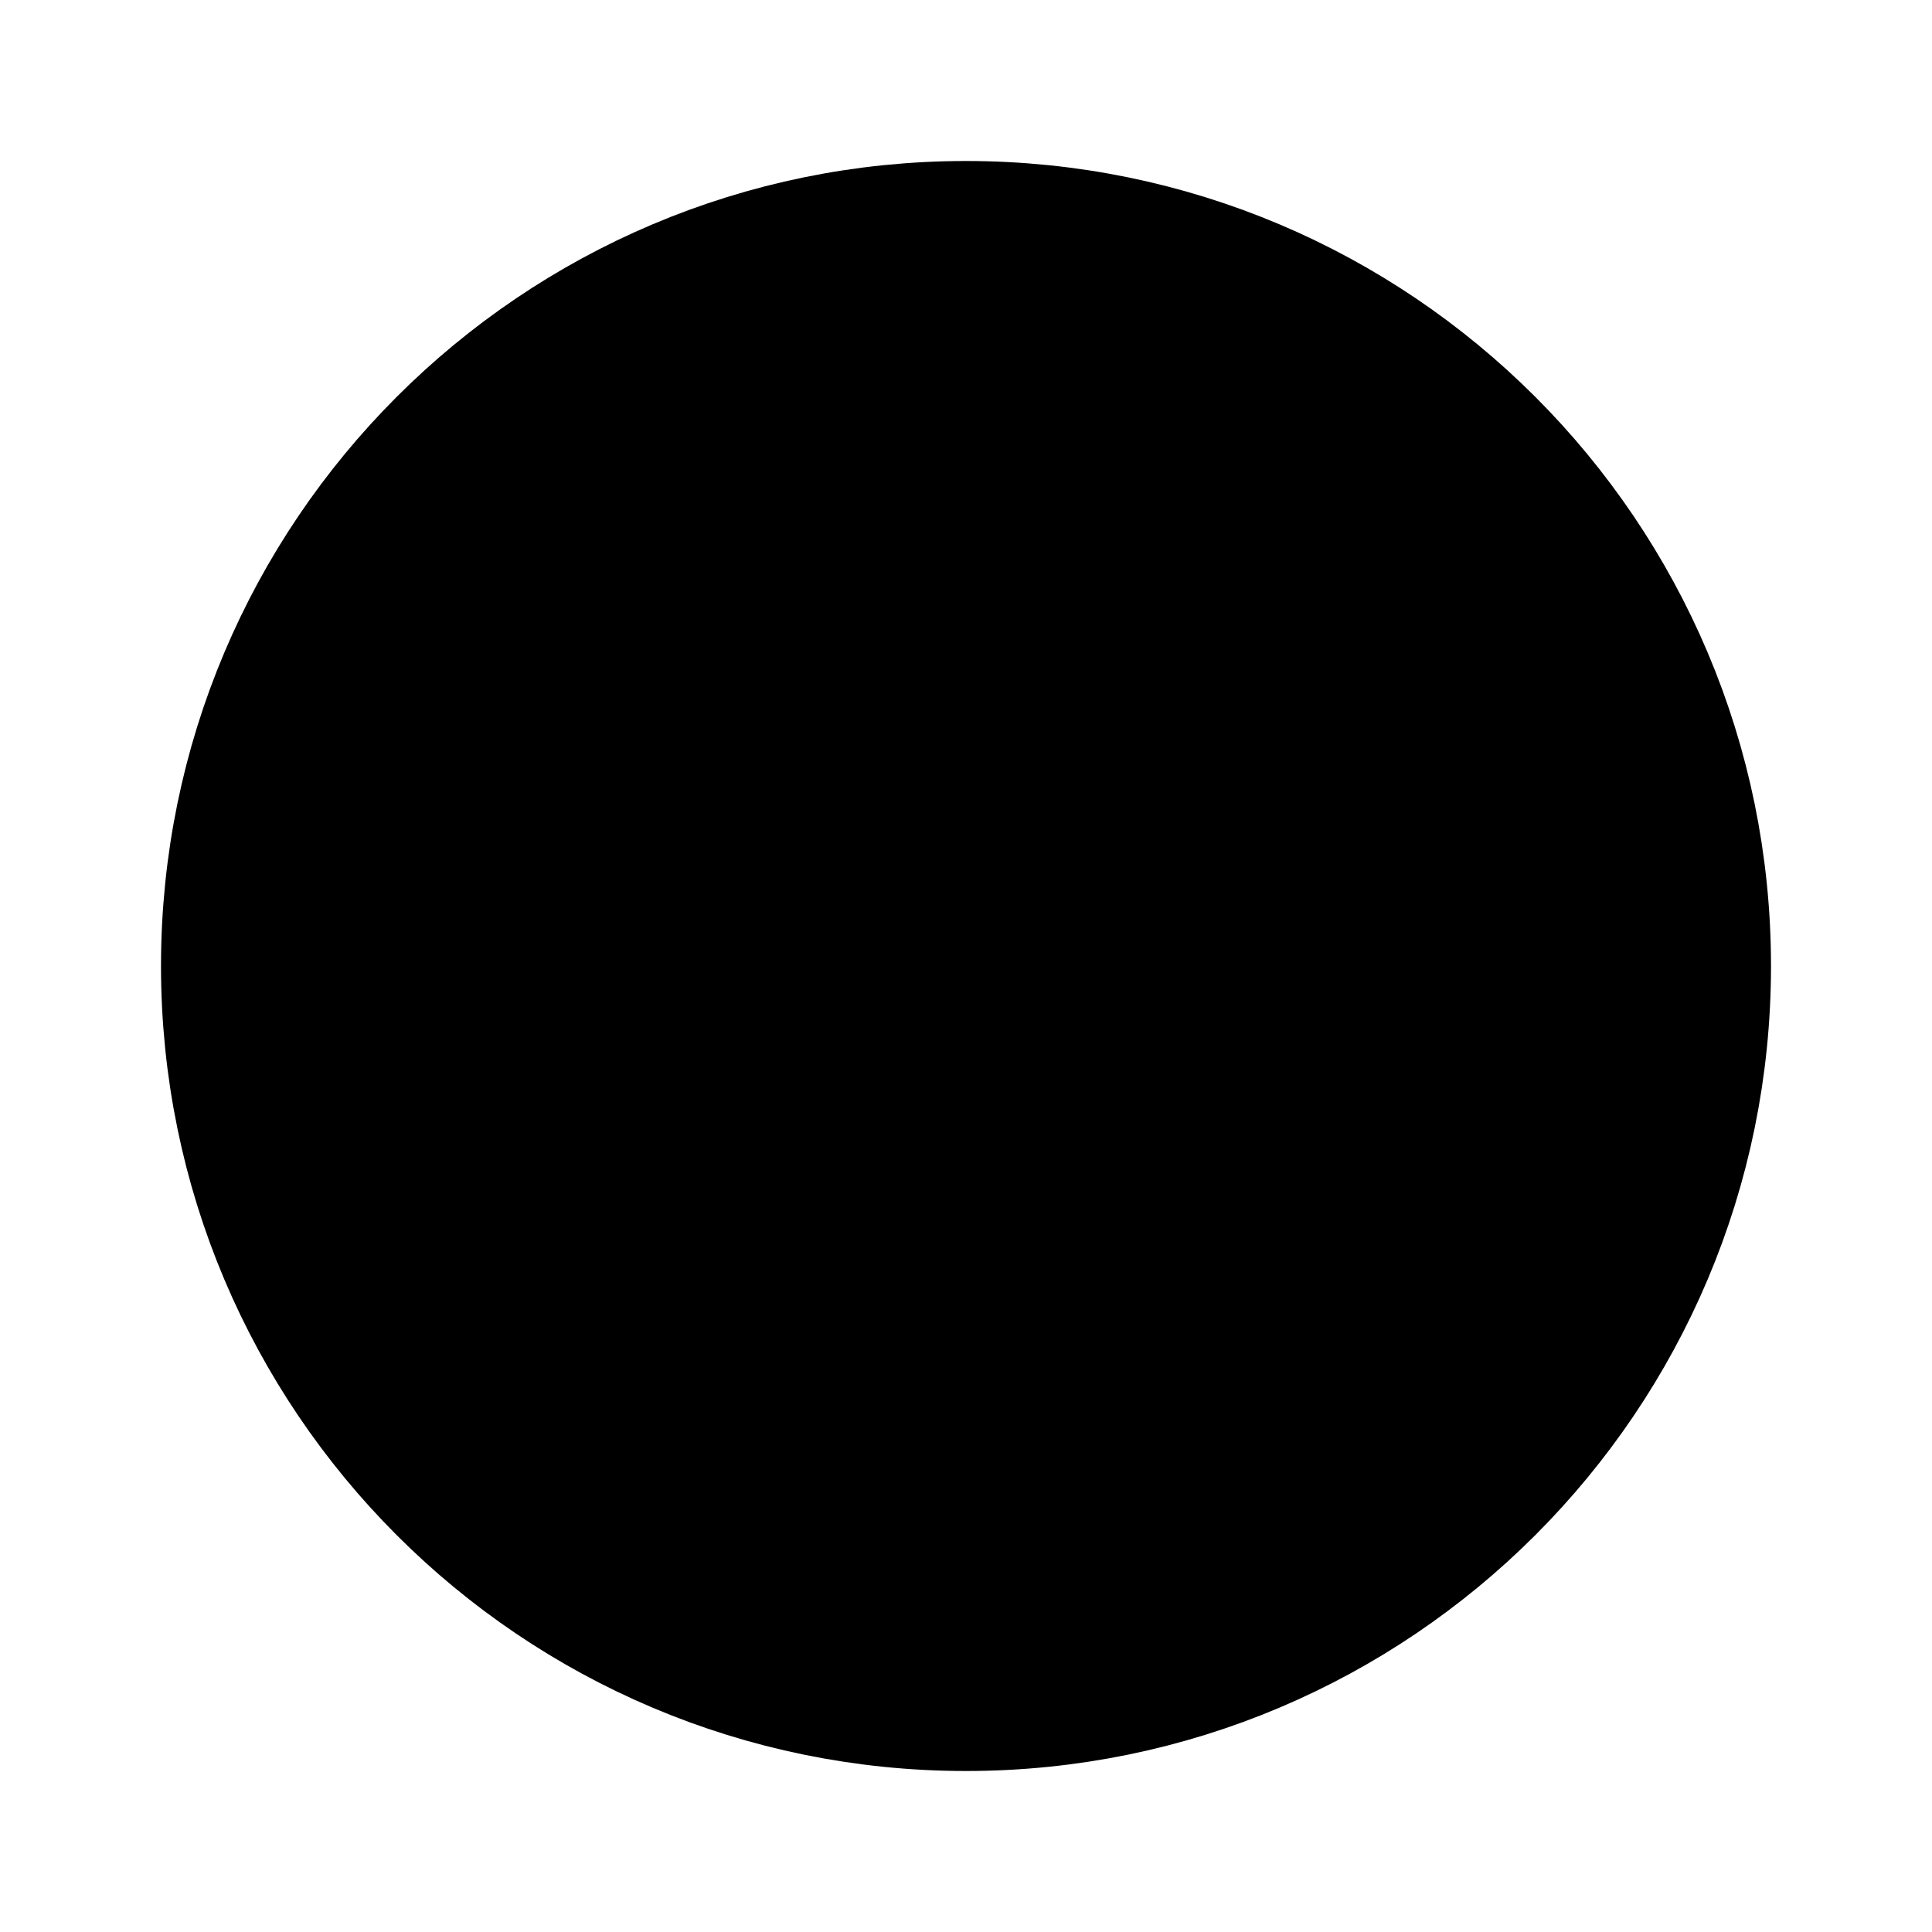
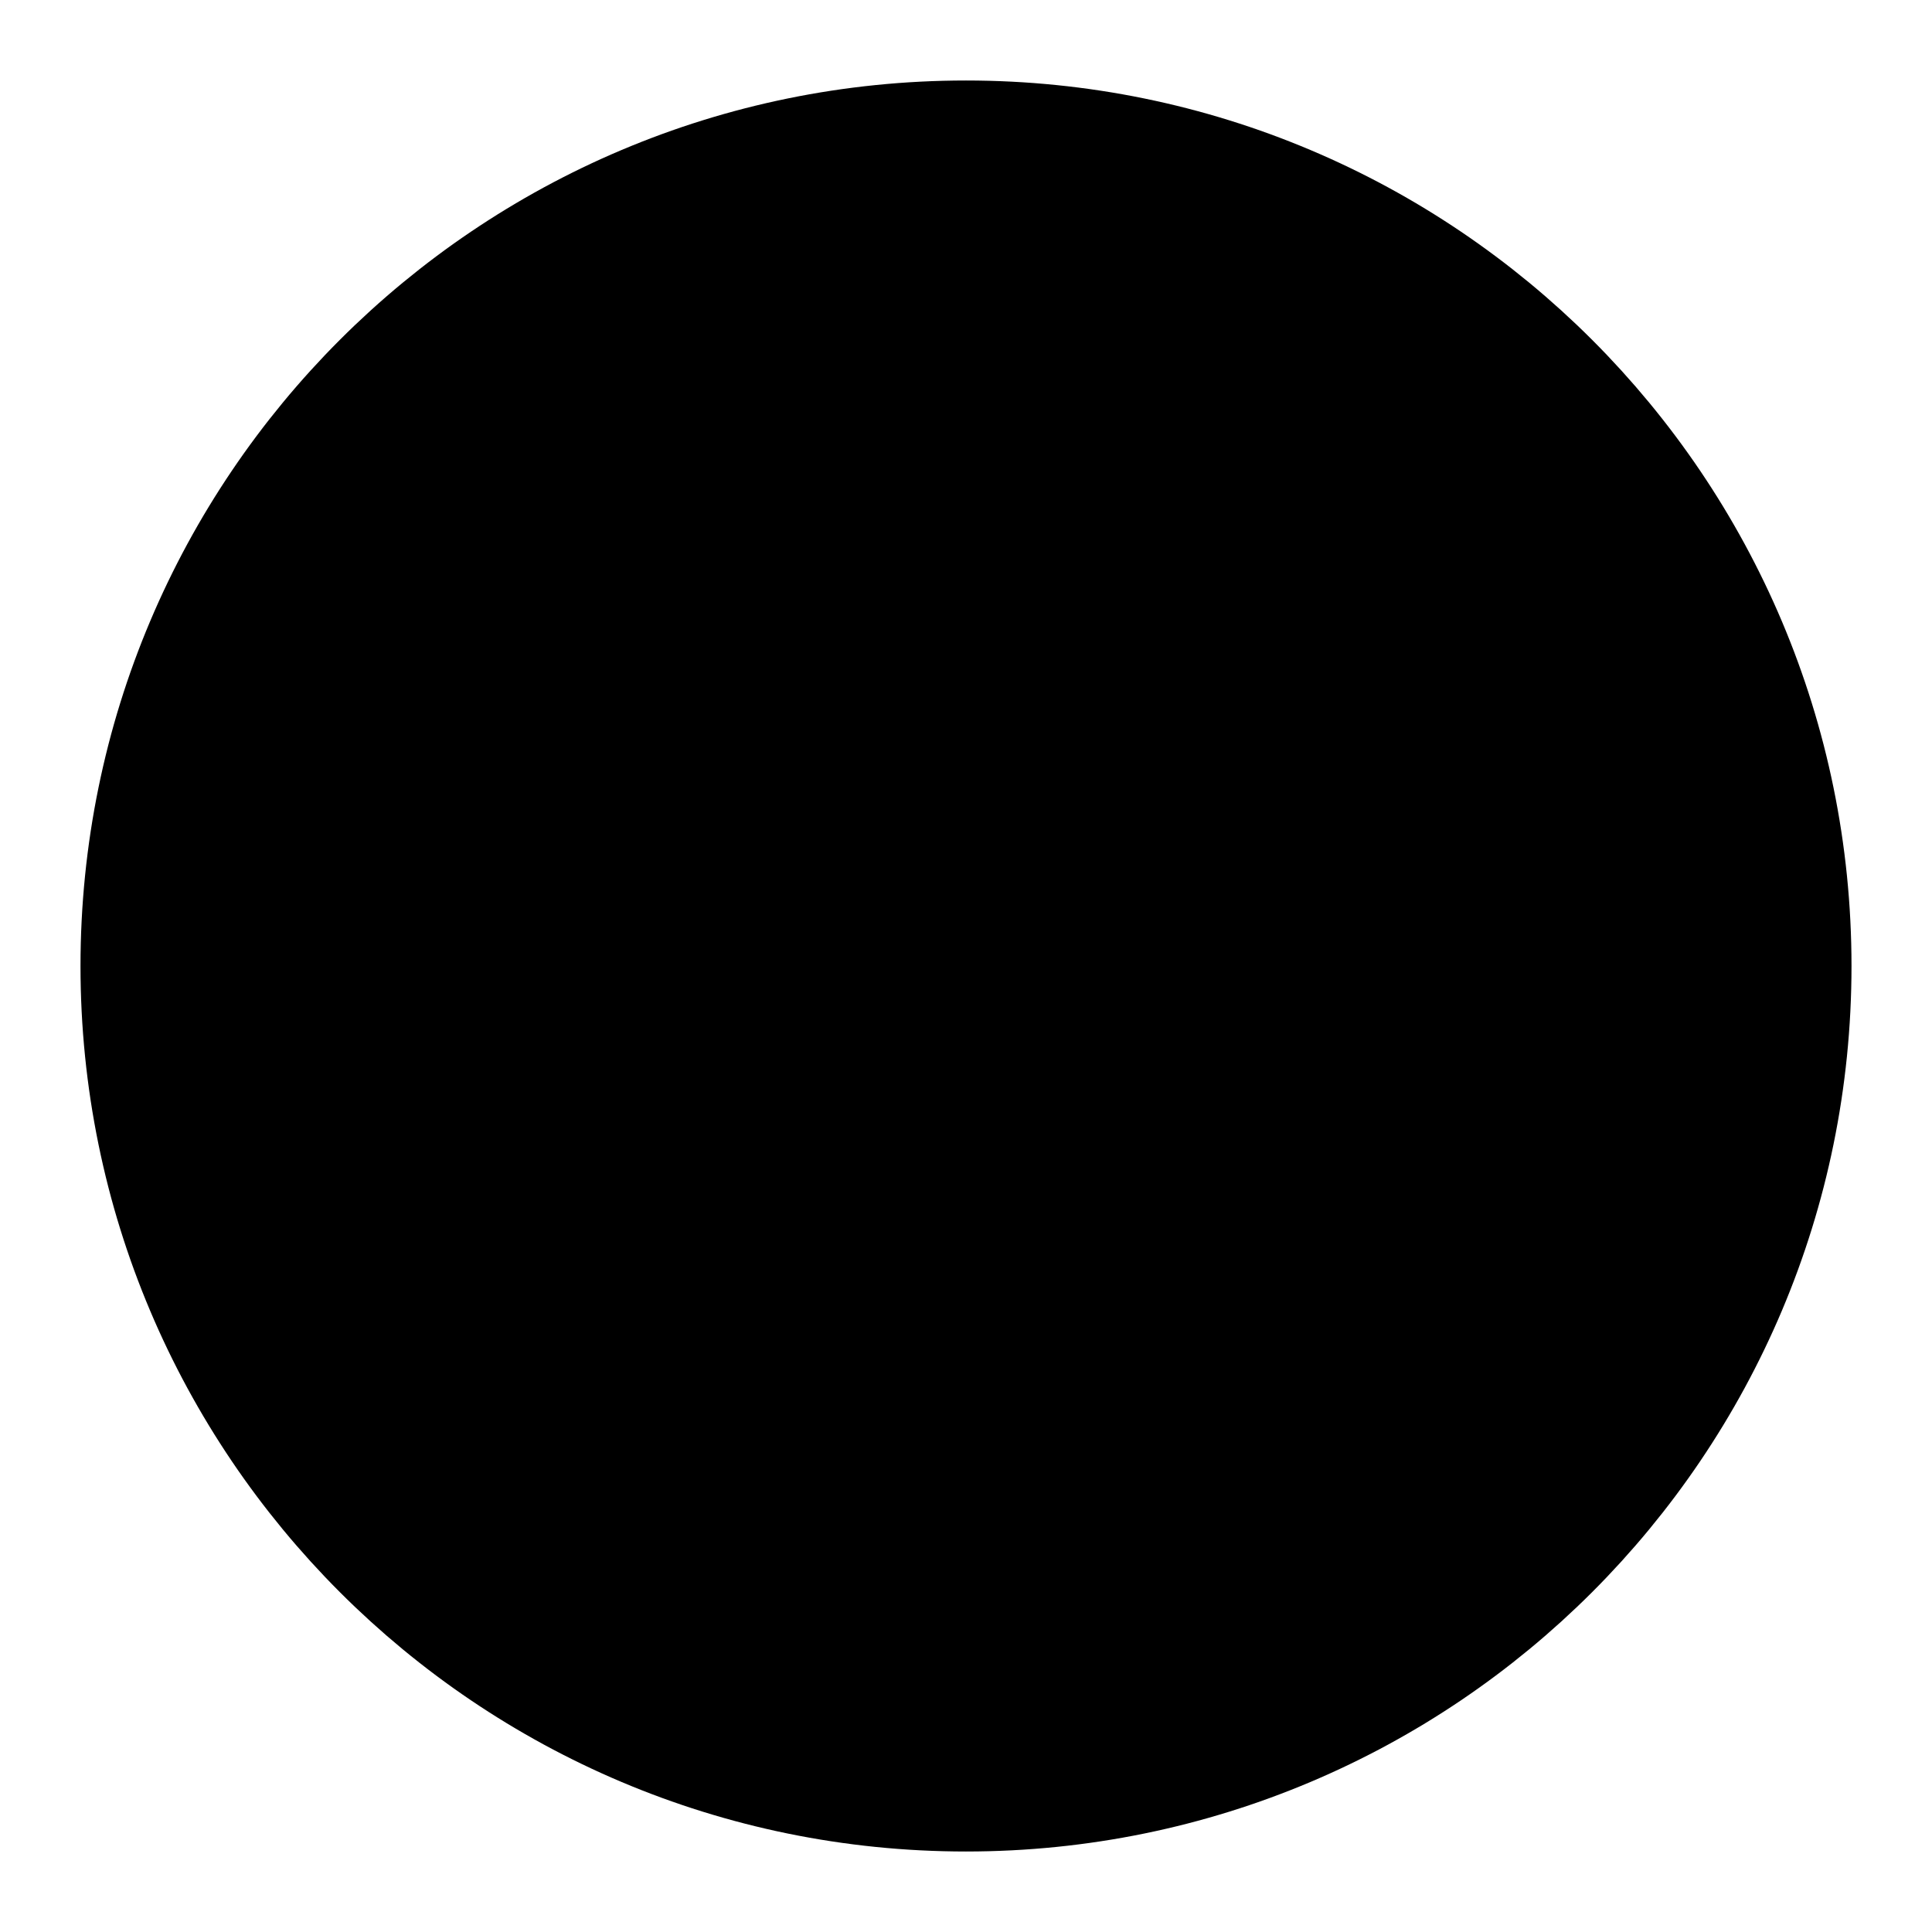
<svg xmlns="http://www.w3.org/2000/svg" width="24" height="24" viewBox="0 0 24 24" fill="none" stroke="currentColor" stroke-width="2" stroke-linecap="round" stroke-linejoin="round">
-   <circle cx="12" cy="12" r="9" fill="#000" />
+   <circle cx="12" cy="12" r="10" fill="#000" />
  <line x1="19" y1="12" x2="5" y2="12" />
  <polyline points="12 19 5 12 12 5" />
</svg>
